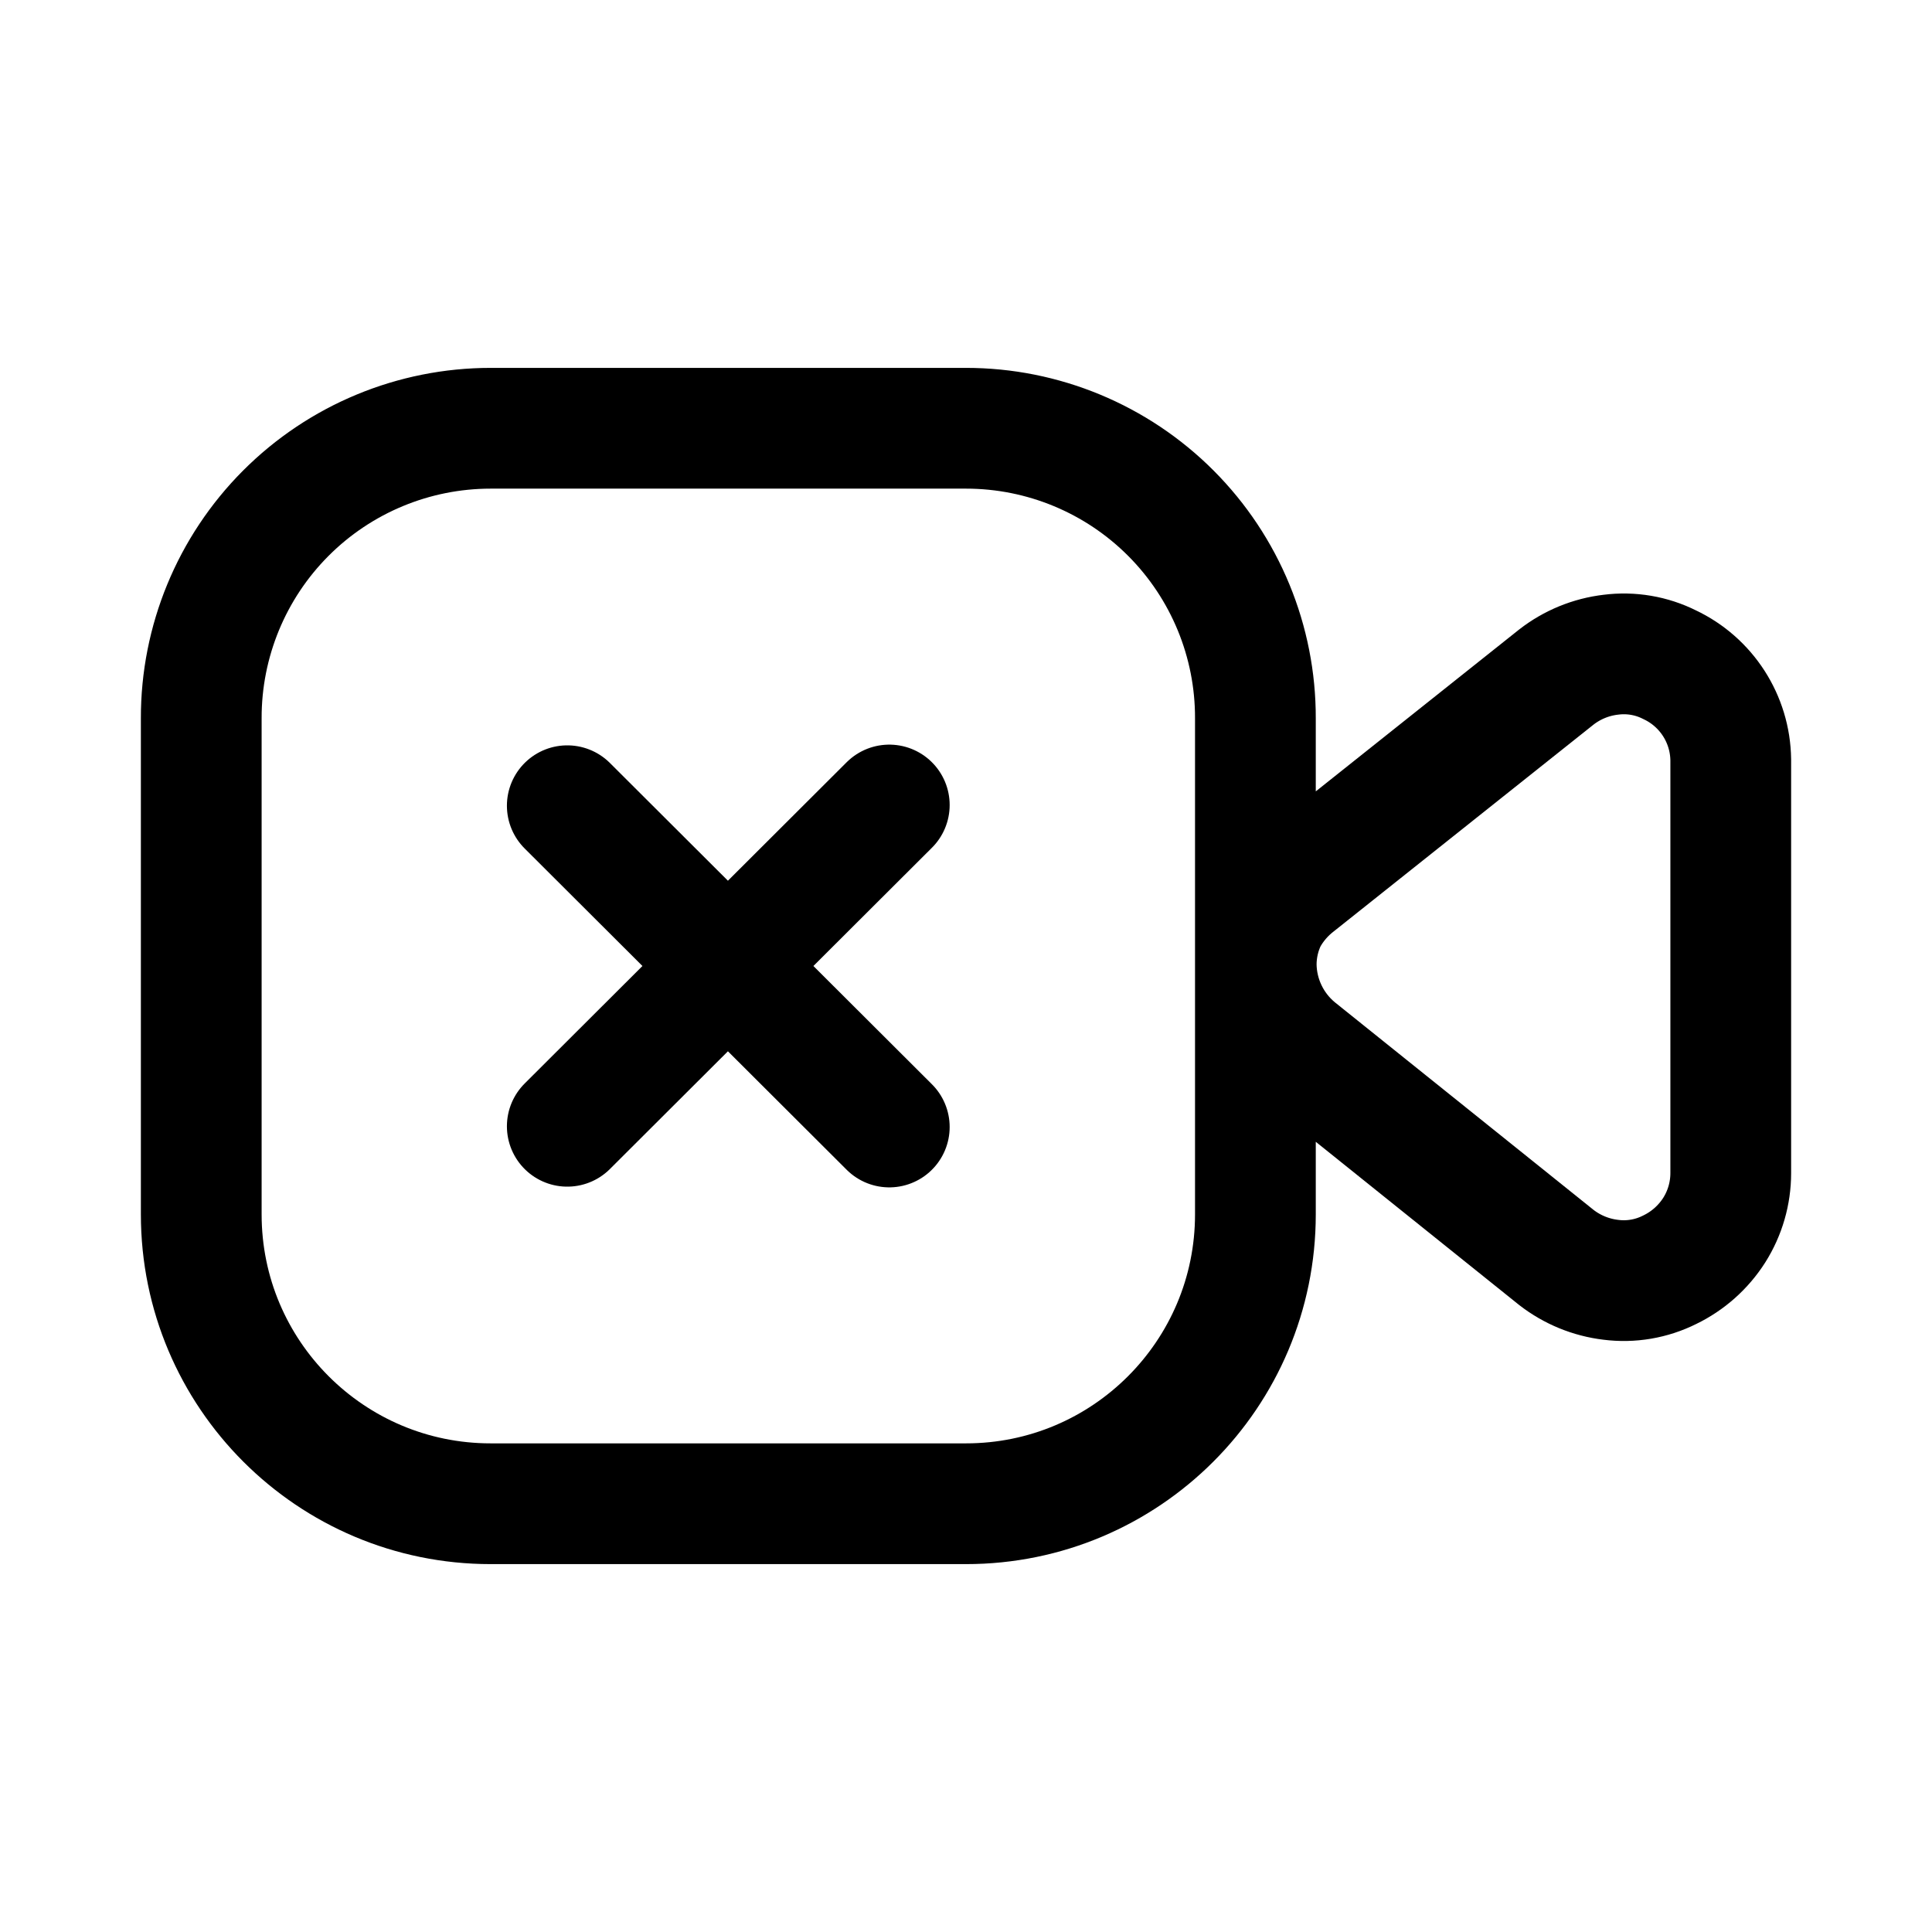
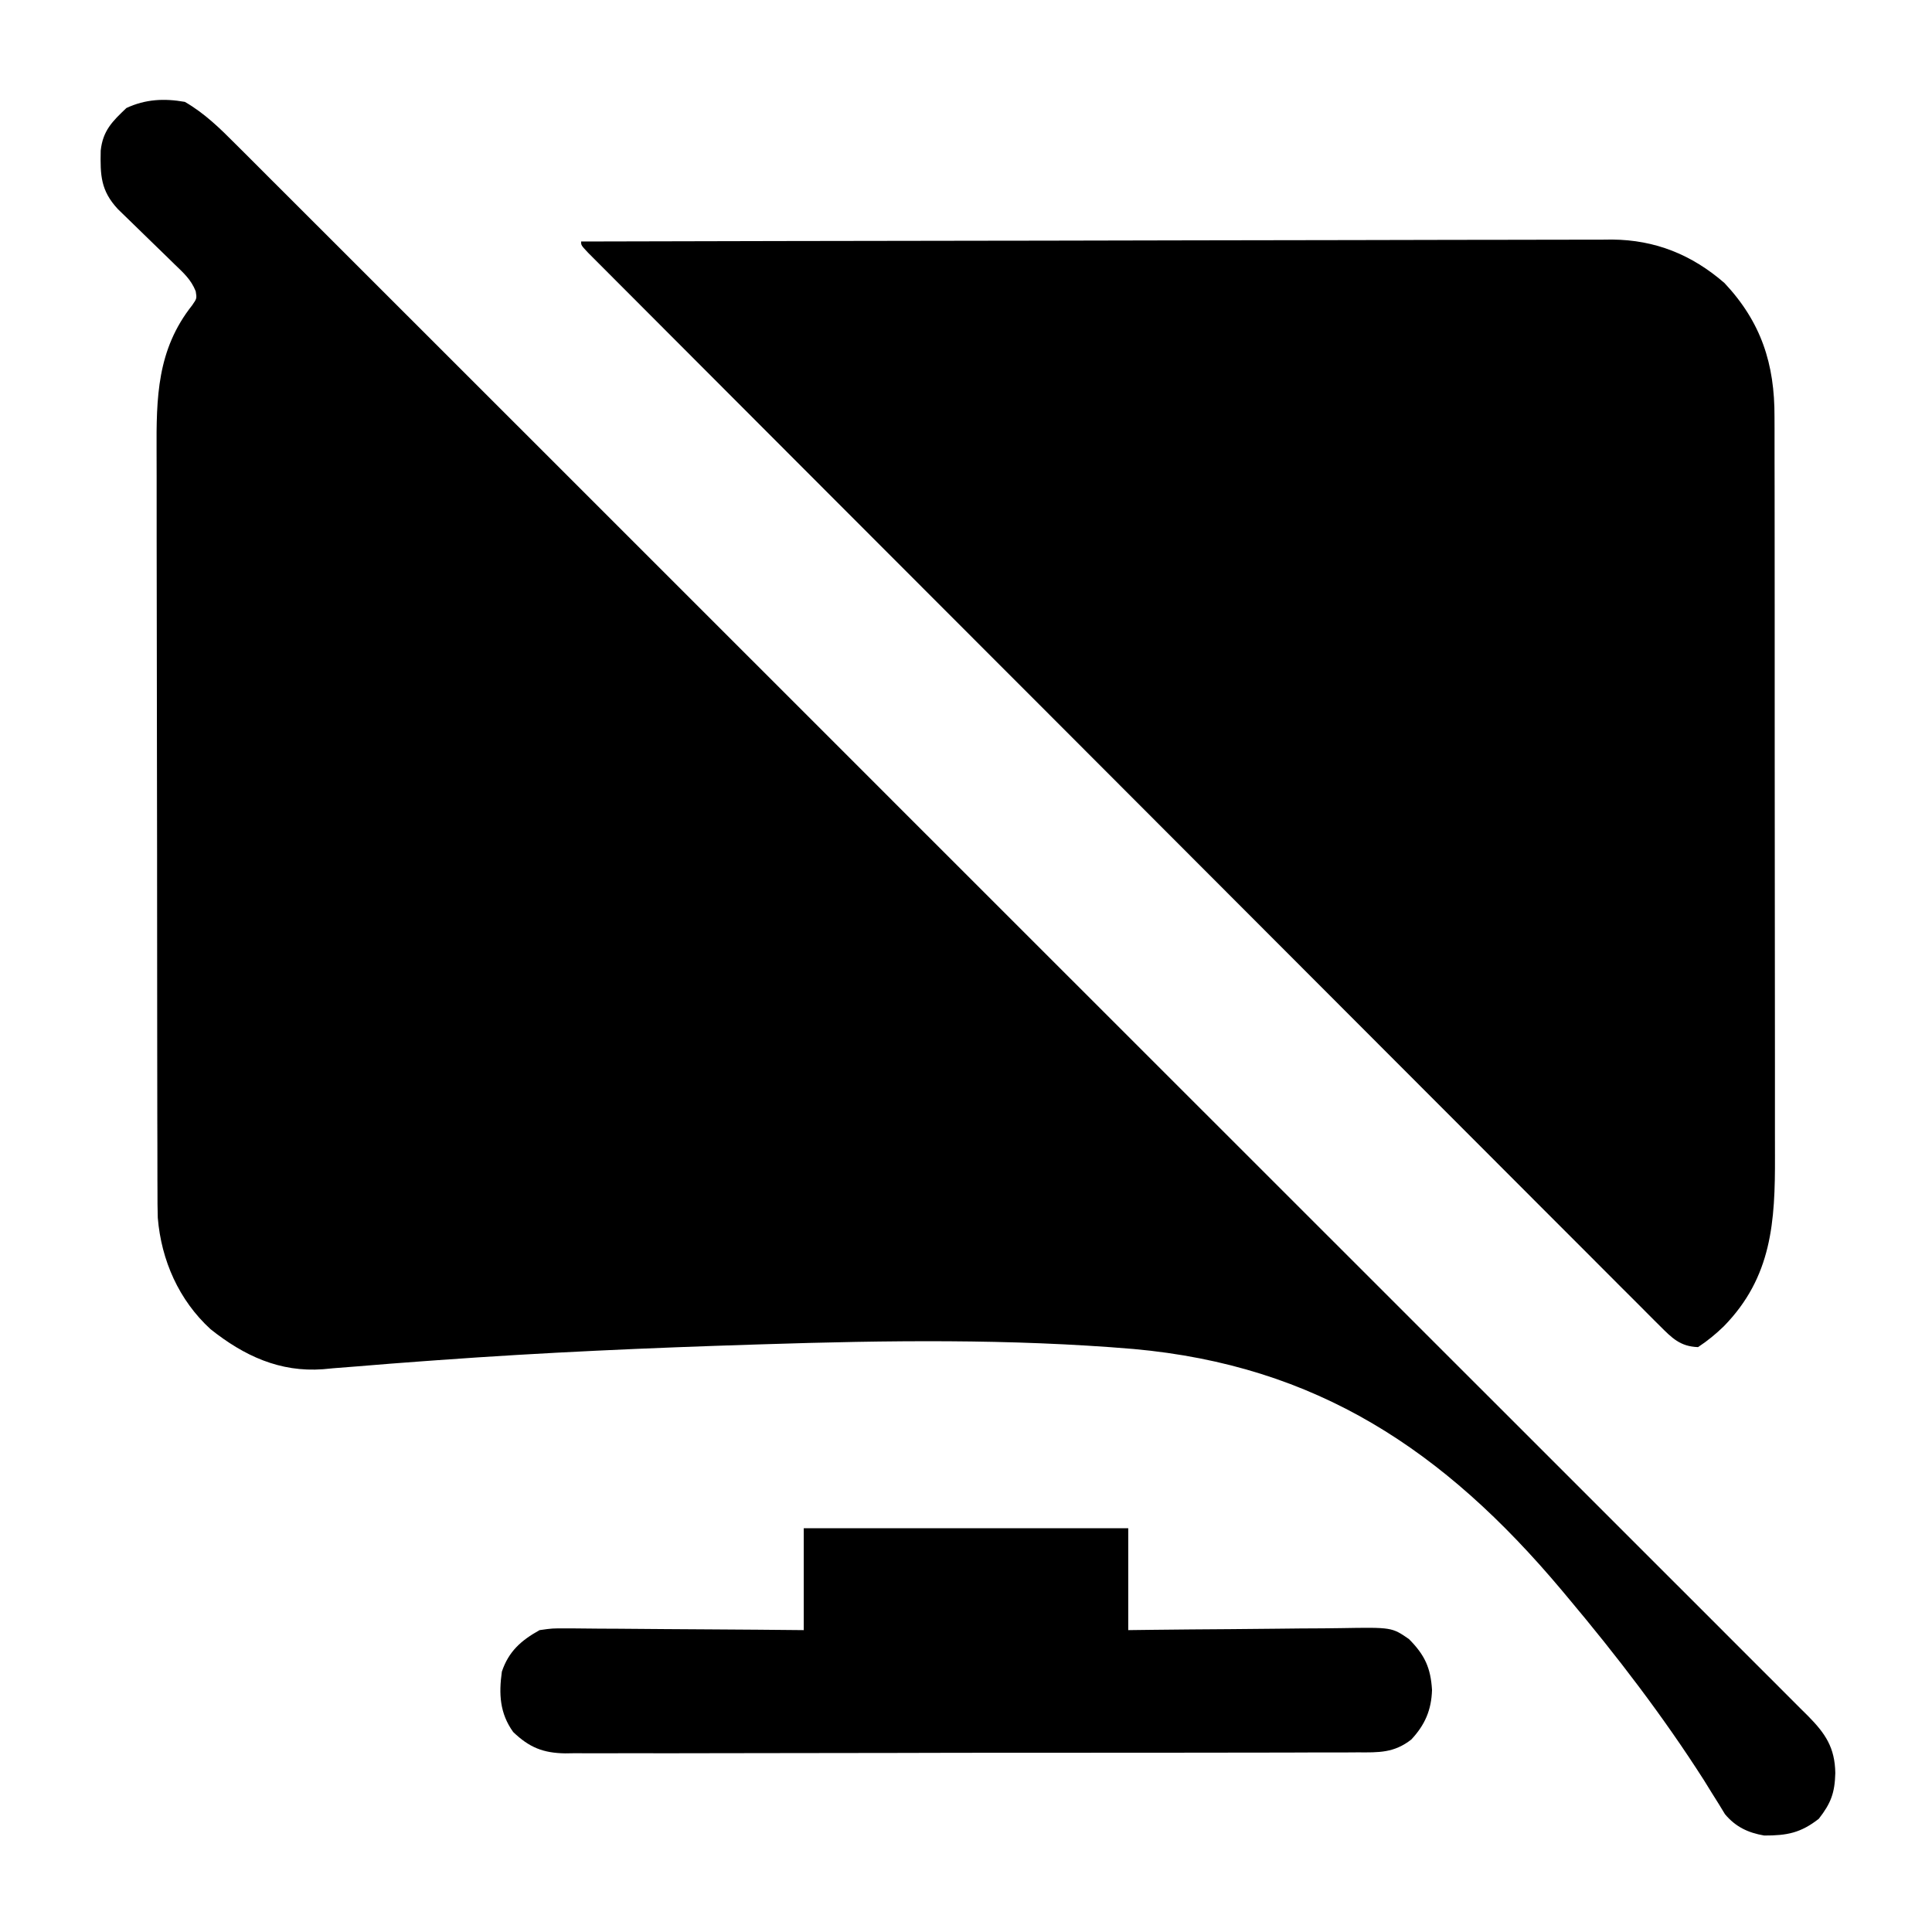
- <svg xmlns="http://www.w3.org/2000/svg" width="512" height="512" viewBox="0 0 24 24" fill="#000000">
-   <g fill="none" stroke="#000000" stroke-linecap="round" stroke-width="1.5">
-     <path stroke-miterlimit="10" d="m11.047 10l-4 3.991m0-3.982l4 3.991" />
-     <path stroke-linejoin="round" d="M12 5.32H6.095A3.595 3.595 0 0 0 2.5 8.923v6.162a3.595 3.595 0 0 0 3.595 3.595H12a3.595 3.595 0 0 0 3.595-3.595V8.924A3.594 3.594 0 0 0 12 5.32m9.5 4.118v5.135c0 .25-.071.496-.205.708a1.355 1.355 0 0 1-.555.493a1.27 1.27 0 0 1-.73.124a1.366 1.366 0 0 1-.677-.278l-3.225-2.588a1.377 1.377 0 0 1-.503-1.047c0-.2.045-.396.133-.575c.092-.168.218-.315.37-.432l3.225-2.567a1.36 1.36 0 0 1 .678-.278c.25-.032.504.011.729.124a1.325 1.325 0 0 1 .76 1.181" />
-   </g>
+ <svg xmlns="http://www.w3.org/2000/svg" version="1.1" width="512" height="512">
+   <path d="M0 0 C5.203 3.028 9.207 6.925 13.433 11.178 C14.163 11.906 14.894 12.633 15.647 13.382 C18.101 15.828 20.548 18.281 22.995 20.734 C24.767 22.504 26.541 24.273 28.314 26.042 C32.173 29.893 36.029 33.747 39.882 37.604 C45.612 43.339 51.347 49.068 57.084 54.796 C67.924 65.621 78.757 76.452 89.588 87.285 C97.949 95.649 106.313 104.011 114.677 112.371 C115.879 113.572 117.08 114.772 118.281 115.973 C120.091 117.782 121.901 119.591 123.712 121.4 C140.542 138.222 157.369 155.046 174.193 171.873 C174.827 172.508 175.462 173.142 176.115 173.796 C179.33 177.012 182.545 180.228 185.76 183.443 C186.718 184.401 186.718 184.401 187.695 185.379 C188.986 186.67 190.277 187.962 191.569 189.254 C211.67 209.36 231.777 229.46 251.89 249.554 C274.479 272.123 297.064 294.696 319.641 317.277 C322.046 319.683 324.452 322.089 326.858 324.495 C327.45 325.088 328.043 325.68 328.653 326.291 C337.606 335.245 346.564 344.196 355.523 353.145 C365.707 363.316 375.885 373.493 386.057 383.677 C391.753 389.38 397.453 395.078 403.159 400.771 C407.412 405.015 411.658 409.267 415.9 413.522 C417.622 415.247 419.348 416.97 421.076 418.69 C423.414 421.018 425.744 423.356 428.071 425.696 C428.752 426.37 429.433 427.044 430.135 427.738 C434.749 432.406 437.267 436.124 437.375 442.875 C437.243 448.105 436.227 450.863 433 455 C428.179 458.76 424.575 459.443 418.527 459.434 C414.244 458.699 410.944 457.127 408.135 453.775 C407.603 452.902 407.072 452.028 406.524 451.128 C405.894 450.124 405.263 449.12 404.614 448.086 C403.594 446.435 403.594 446.435 402.553 444.751 C391.676 427.733 379.484 411.835 366.5 396.375 C365.91 395.67 365.32 394.964 364.711 394.237 C333.662 357.345 299.976 334.864 251.391 330.496 C218.736 327.747 185.906 328.204 153.188 329.25 C152.059 329.285 152.059 329.285 150.908 329.321 C122.926 330.202 94.96 331.416 67.037 333.455 C65.142 333.592 65.142 333.592 63.209 333.731 C57.319 334.161 51.433 334.614 45.549 335.114 C43.482 335.276 41.415 335.437 39.348 335.598 C38.439 335.684 37.53 335.77 36.593 335.859 C25.126 336.712 15.661 332.298 6.805 325.254 C-1.58 317.586 -6.265 306.987 -7.187 295.718 C-7.261 293.31 -7.276 290.91 -7.267 288.501 C-7.272 287.588 -7.276 286.675 -7.281 285.734 C-7.294 282.697 -7.292 279.659 -7.291 276.622 C-7.297 274.435 -7.303 272.248 -7.311 270.061 C-7.329 264.135 -7.333 258.209 -7.335 252.283 C-7.336 248.577 -7.34 244.87 -7.346 241.164 C-7.363 228.887 -7.372 216.61 -7.371 204.334 C-7.371 203.673 -7.371 203.013 -7.371 202.332 C-7.371 201.671 -7.37 201.009 -7.37 200.328 C-7.37 190.282 -7.385 180.236 -7.412 170.189 C-7.442 158.5 -7.459 146.81 -7.458 135.12 C-7.457 128.941 -7.463 122.762 -7.484 116.583 C-7.503 110.769 -7.504 104.954 -7.489 99.14 C-7.487 97.013 -7.492 94.887 -7.504 92.761 C-7.58 78.394 -7.412 65.681 1.926 53.902 C3.174 52.101 3.174 52.101 2.87 50.198 C1.621 47.041 -0.408 45.293 -2.84 42.938 C-3.322 42.464 -3.804 41.991 -4.301 41.504 C-5.839 39.995 -7.388 38.497 -8.938 37 C-10.483 35.502 -12.026 34.003 -13.563 32.496 C-14.96 31.129 -16.364 29.769 -17.769 28.41 C-22.328 23.484 -22.44 19.46 -22.312 12.914 C-21.744 7.613 -19.221 5.16 -15.5 1.625 C-10.442 -0.723 -5.483 -0.971 0 0 Z " fill="#000000" transform="translate(49,27)" />
+   <path d="M0 0 C35.738 -0.092 71.476 -0.162 107.214 -0.204 C111.436 -0.209 115.657 -0.214 119.879 -0.22 C121.14 -0.221 121.14 -0.221 122.426 -0.223 C136.024 -0.24 149.622 -0.272 163.22 -0.309 C177.18 -0.346 191.139 -0.368 205.098 -0.376 C213.707 -0.382 222.316 -0.399 230.926 -0.432 C236.834 -0.453 242.743 -0.459 248.651 -0.454 C252.057 -0.451 255.463 -0.455 258.869 -0.477 C262.57 -0.497 266.27 -0.492 269.971 -0.481 C271.569 -0.498 271.569 -0.498 273.199 -0.516 C284.671 -0.425 294.339 3.492 303 11 C312.742 21.376 316.324 32.479 316.261 46.505 C316.265 47.419 316.268 48.333 316.272 49.275 C316.283 52.315 316.279 55.354 316.275 58.394 C316.279 60.583 316.284 62.771 316.29 64.96 C316.304 70.89 316.304 76.82 316.302 82.749 C316.301 87.707 316.305 92.665 316.31 97.622 C316.322 109.991 316.321 122.359 316.315 134.728 C316.31 144.781 316.318 154.833 316.336 164.886 C316.357 176.582 316.367 188.278 316.364 199.974 C316.362 206.157 316.364 212.339 316.378 218.522 C316.391 224.339 316.389 230.156 316.376 235.973 C316.374 238.102 316.376 240.23 316.385 242.359 C316.447 259.728 315.598 274.433 302.812 287.5 C300.597 289.633 298.574 291.284 296 293 C291.255 292.833 289.099 290.598 285.84 287.335 C285.094 286.597 285.094 286.597 284.334 285.844 C282.663 284.185 281.008 282.512 279.351 280.839 C278.147 279.638 276.943 278.437 275.737 277.238 C272.422 273.933 269.119 270.616 265.818 267.297 C262.258 263.722 258.686 260.158 255.116 256.593 C248.123 249.606 241.14 242.608 234.161 235.607 C226.041 227.462 217.91 219.328 209.778 211.194 C195.275 196.688 180.782 182.172 166.294 167.651 C152.22 153.544 138.14 139.443 124.054 125.349 C123.186 124.481 122.318 123.612 121.424 122.718 C117.936 119.228 114.448 115.738 110.96 112.248 C97.556 98.836 84.156 85.421 70.757 72.005 C66.704 67.946 62.651 63.888 58.597 59.83 C50.071 51.295 41.547 42.759 33.027 34.219 C29.502 30.685 25.977 27.153 22.449 23.622 C19.225 20.396 16.004 17.167 12.785 13.937 C11.614 12.763 10.443 11.59 9.27 10.418 C7.688 8.836 6.109 7.251 4.531 5.665 C3.649 4.782 2.768 3.899 1.86 2.989 C0 1 0 1 0 0 Z " fill="#000000" transform="translate(154,64)" />
+   <path d="M0 0 C28.38 0 56.76 0 86 0 C86 8.91 86 17.82 86 27 C89.126 26.961 89.126 26.961 92.315 26.921 C99.216 26.838 106.117 26.783 113.018 26.741 C117.2 26.715 121.382 26.68 125.565 26.623 C129.604 26.568 133.643 26.539 137.683 26.526 C139.221 26.516 140.759 26.498 142.296 26.471 C155.851 26.242 155.851 26.242 160.379 29.363 C164.573 33.583 166.148 36.978 166.5 42.875 C166.332 48.181 164.628 52.121 161 56 C156.43 59.563 152.412 59.429 146.866 59.394 C145.944 59.401 145.022 59.407 144.071 59.413 C140.98 59.43 137.889 59.425 134.797 59.42 C132.581 59.427 130.365 59.436 128.15 59.446 C122.129 59.468 116.108 59.471 110.088 59.469 C105.063 59.469 100.038 59.477 95.013 59.486 C82.48 59.506 69.948 59.507 57.416 59.5 C46.538 59.494 35.66 59.515 24.781 59.548 C13.606 59.582 2.432 59.597 -8.743 59.592 C-15.015 59.59 -21.287 59.596 -27.558 59.62 C-33.457 59.643 -39.355 59.641 -45.253 59.62 C-47.417 59.617 -49.582 59.622 -51.746 59.636 C-54.702 59.655 -57.656 59.642 -60.612 59.621 C-61.468 59.634 -62.323 59.646 -63.205 59.659 C-69.075 59.573 -72.739 58.089 -77 54 C-80.568 49.051 -80.832 43.9 -80 38 C-78.195 32.627 -74.879 29.713 -70 27 C-66.621 26.519 -66.621 26.519 -62.893 26.546 C-62.209 26.545 -61.526 26.545 -60.821 26.544 C-58.581 26.547 -56.342 26.578 -54.102 26.609 C-52.541 26.617 -50.98 26.623 -49.419 26.627 C-45.325 26.642 -41.232 26.681 -37.139 26.725 C-32.956 26.766 -28.773 26.785 -24.59 26.805 C-16.393 26.847 -8.197 26.918 0 27 C0 18.09 0 9.18 0 0 Z " fill="#000000" transform="translate(213,405)" />
</svg>
